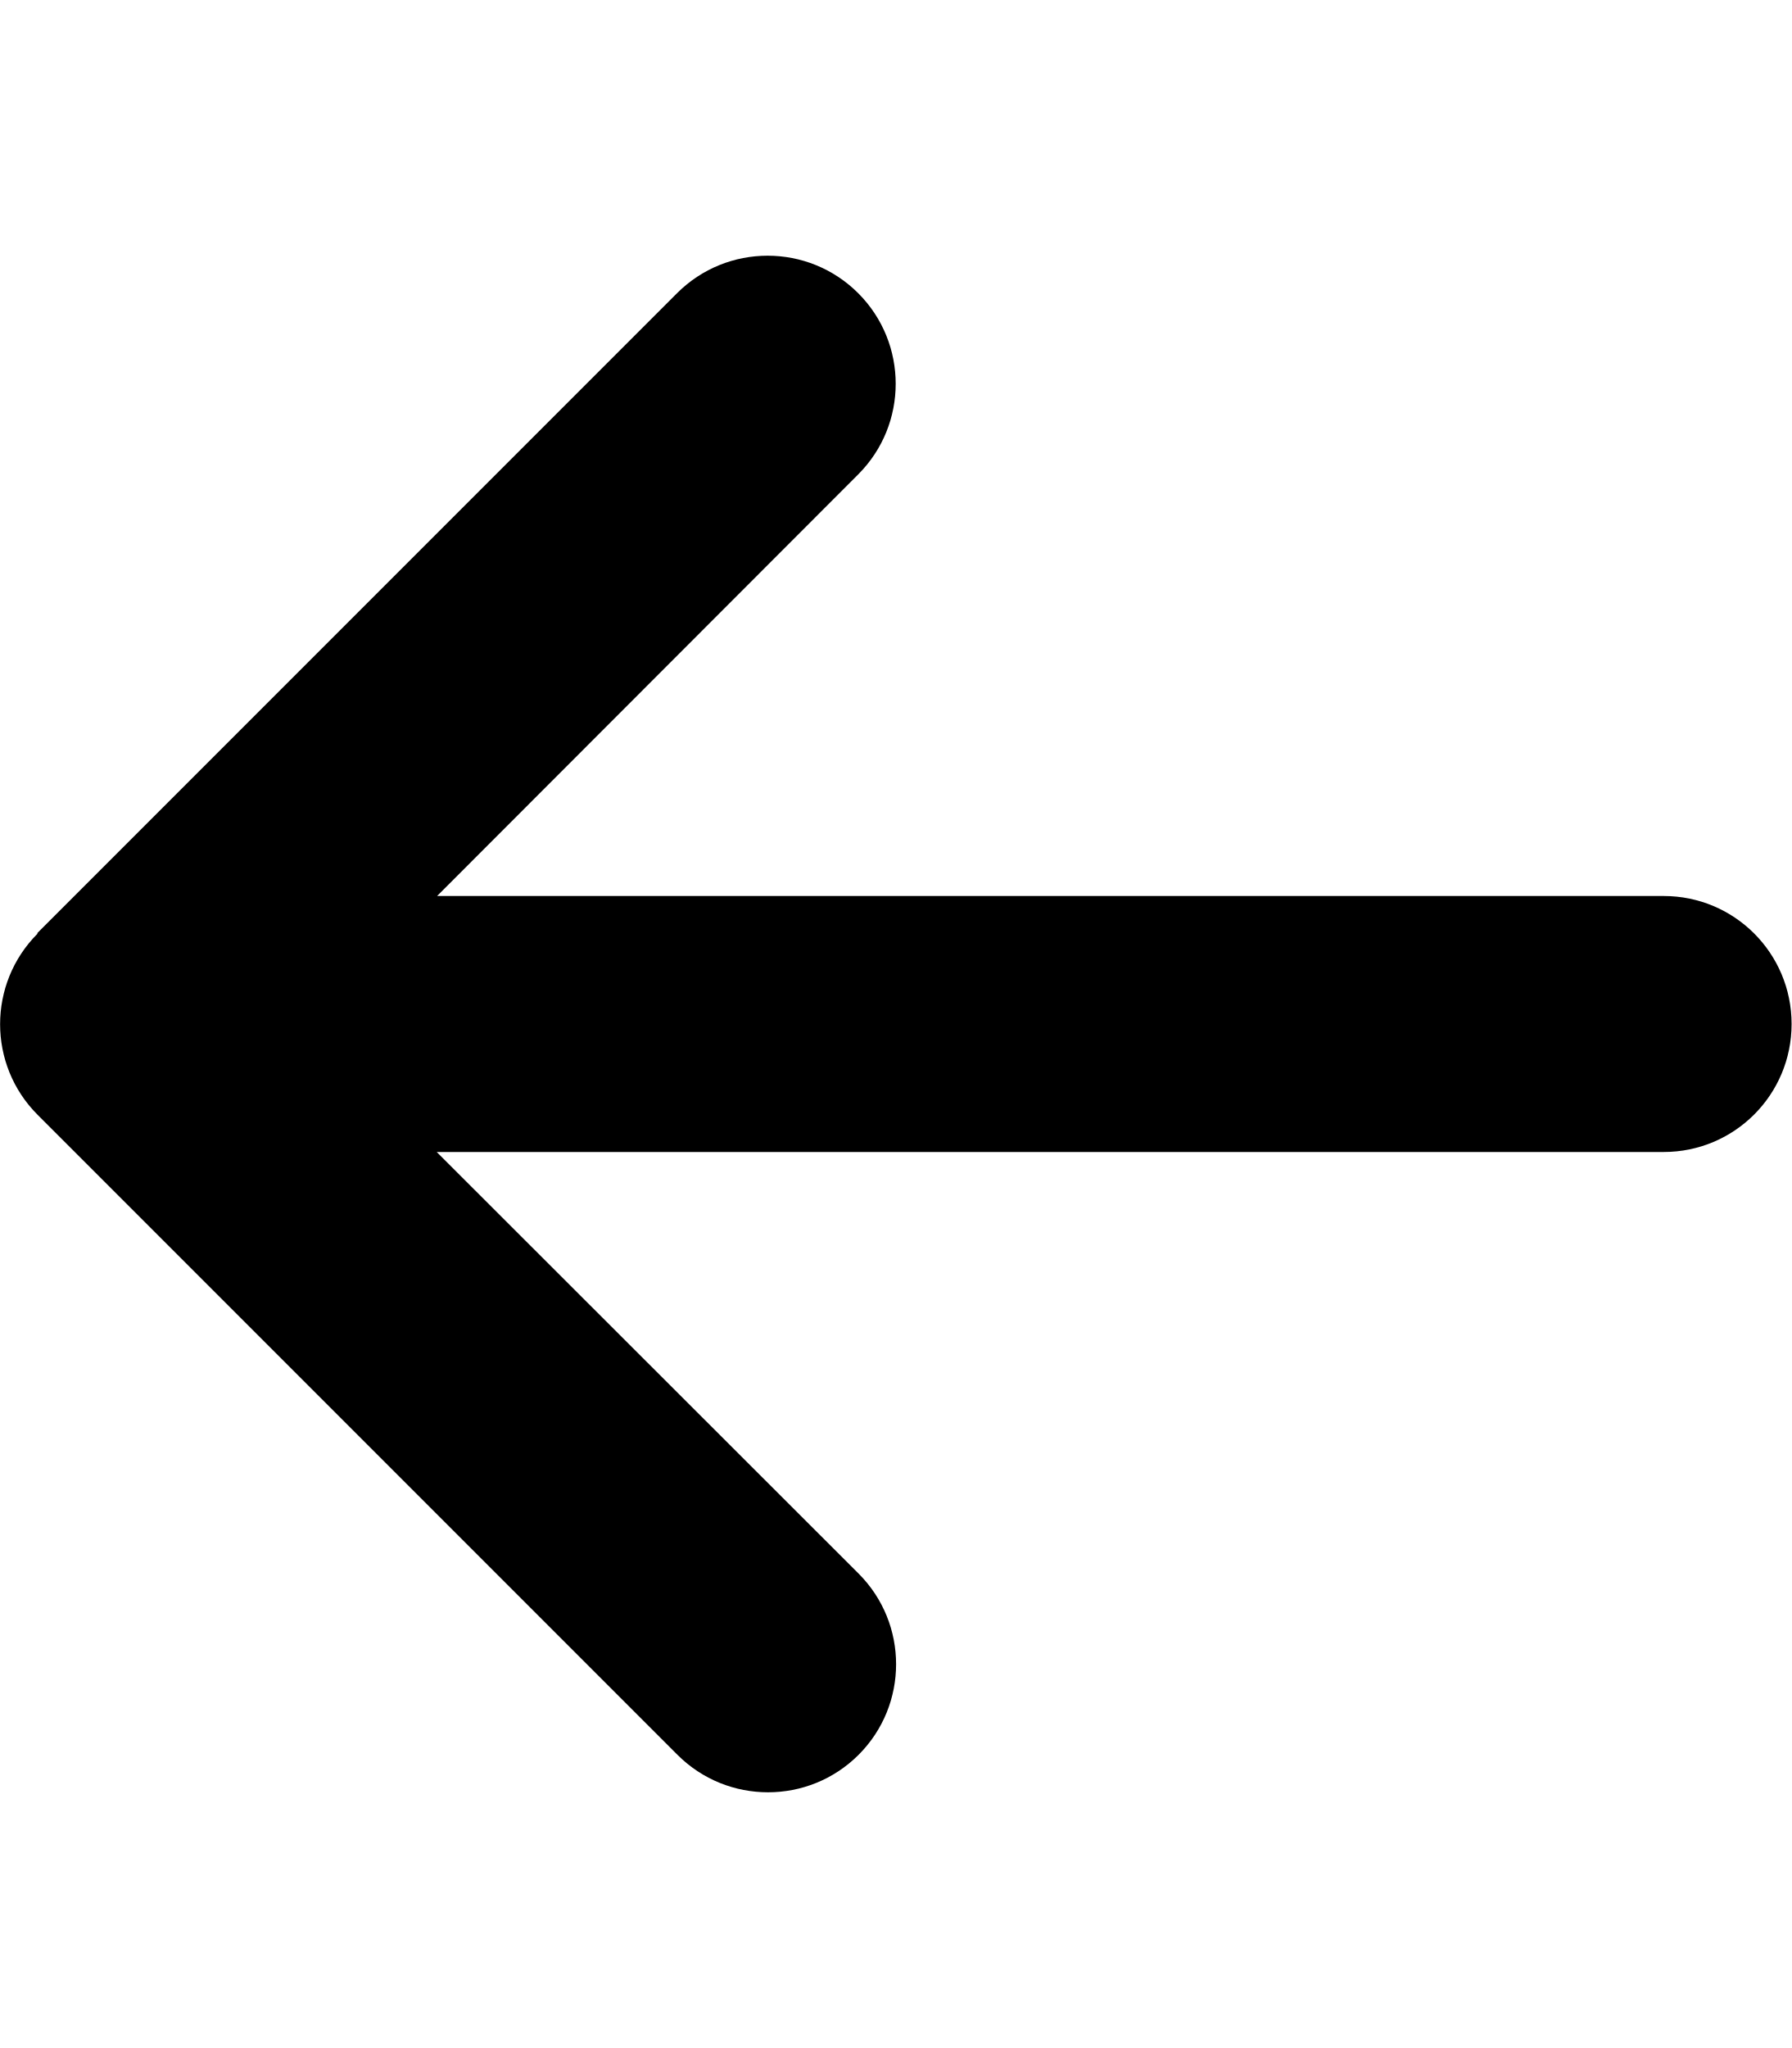
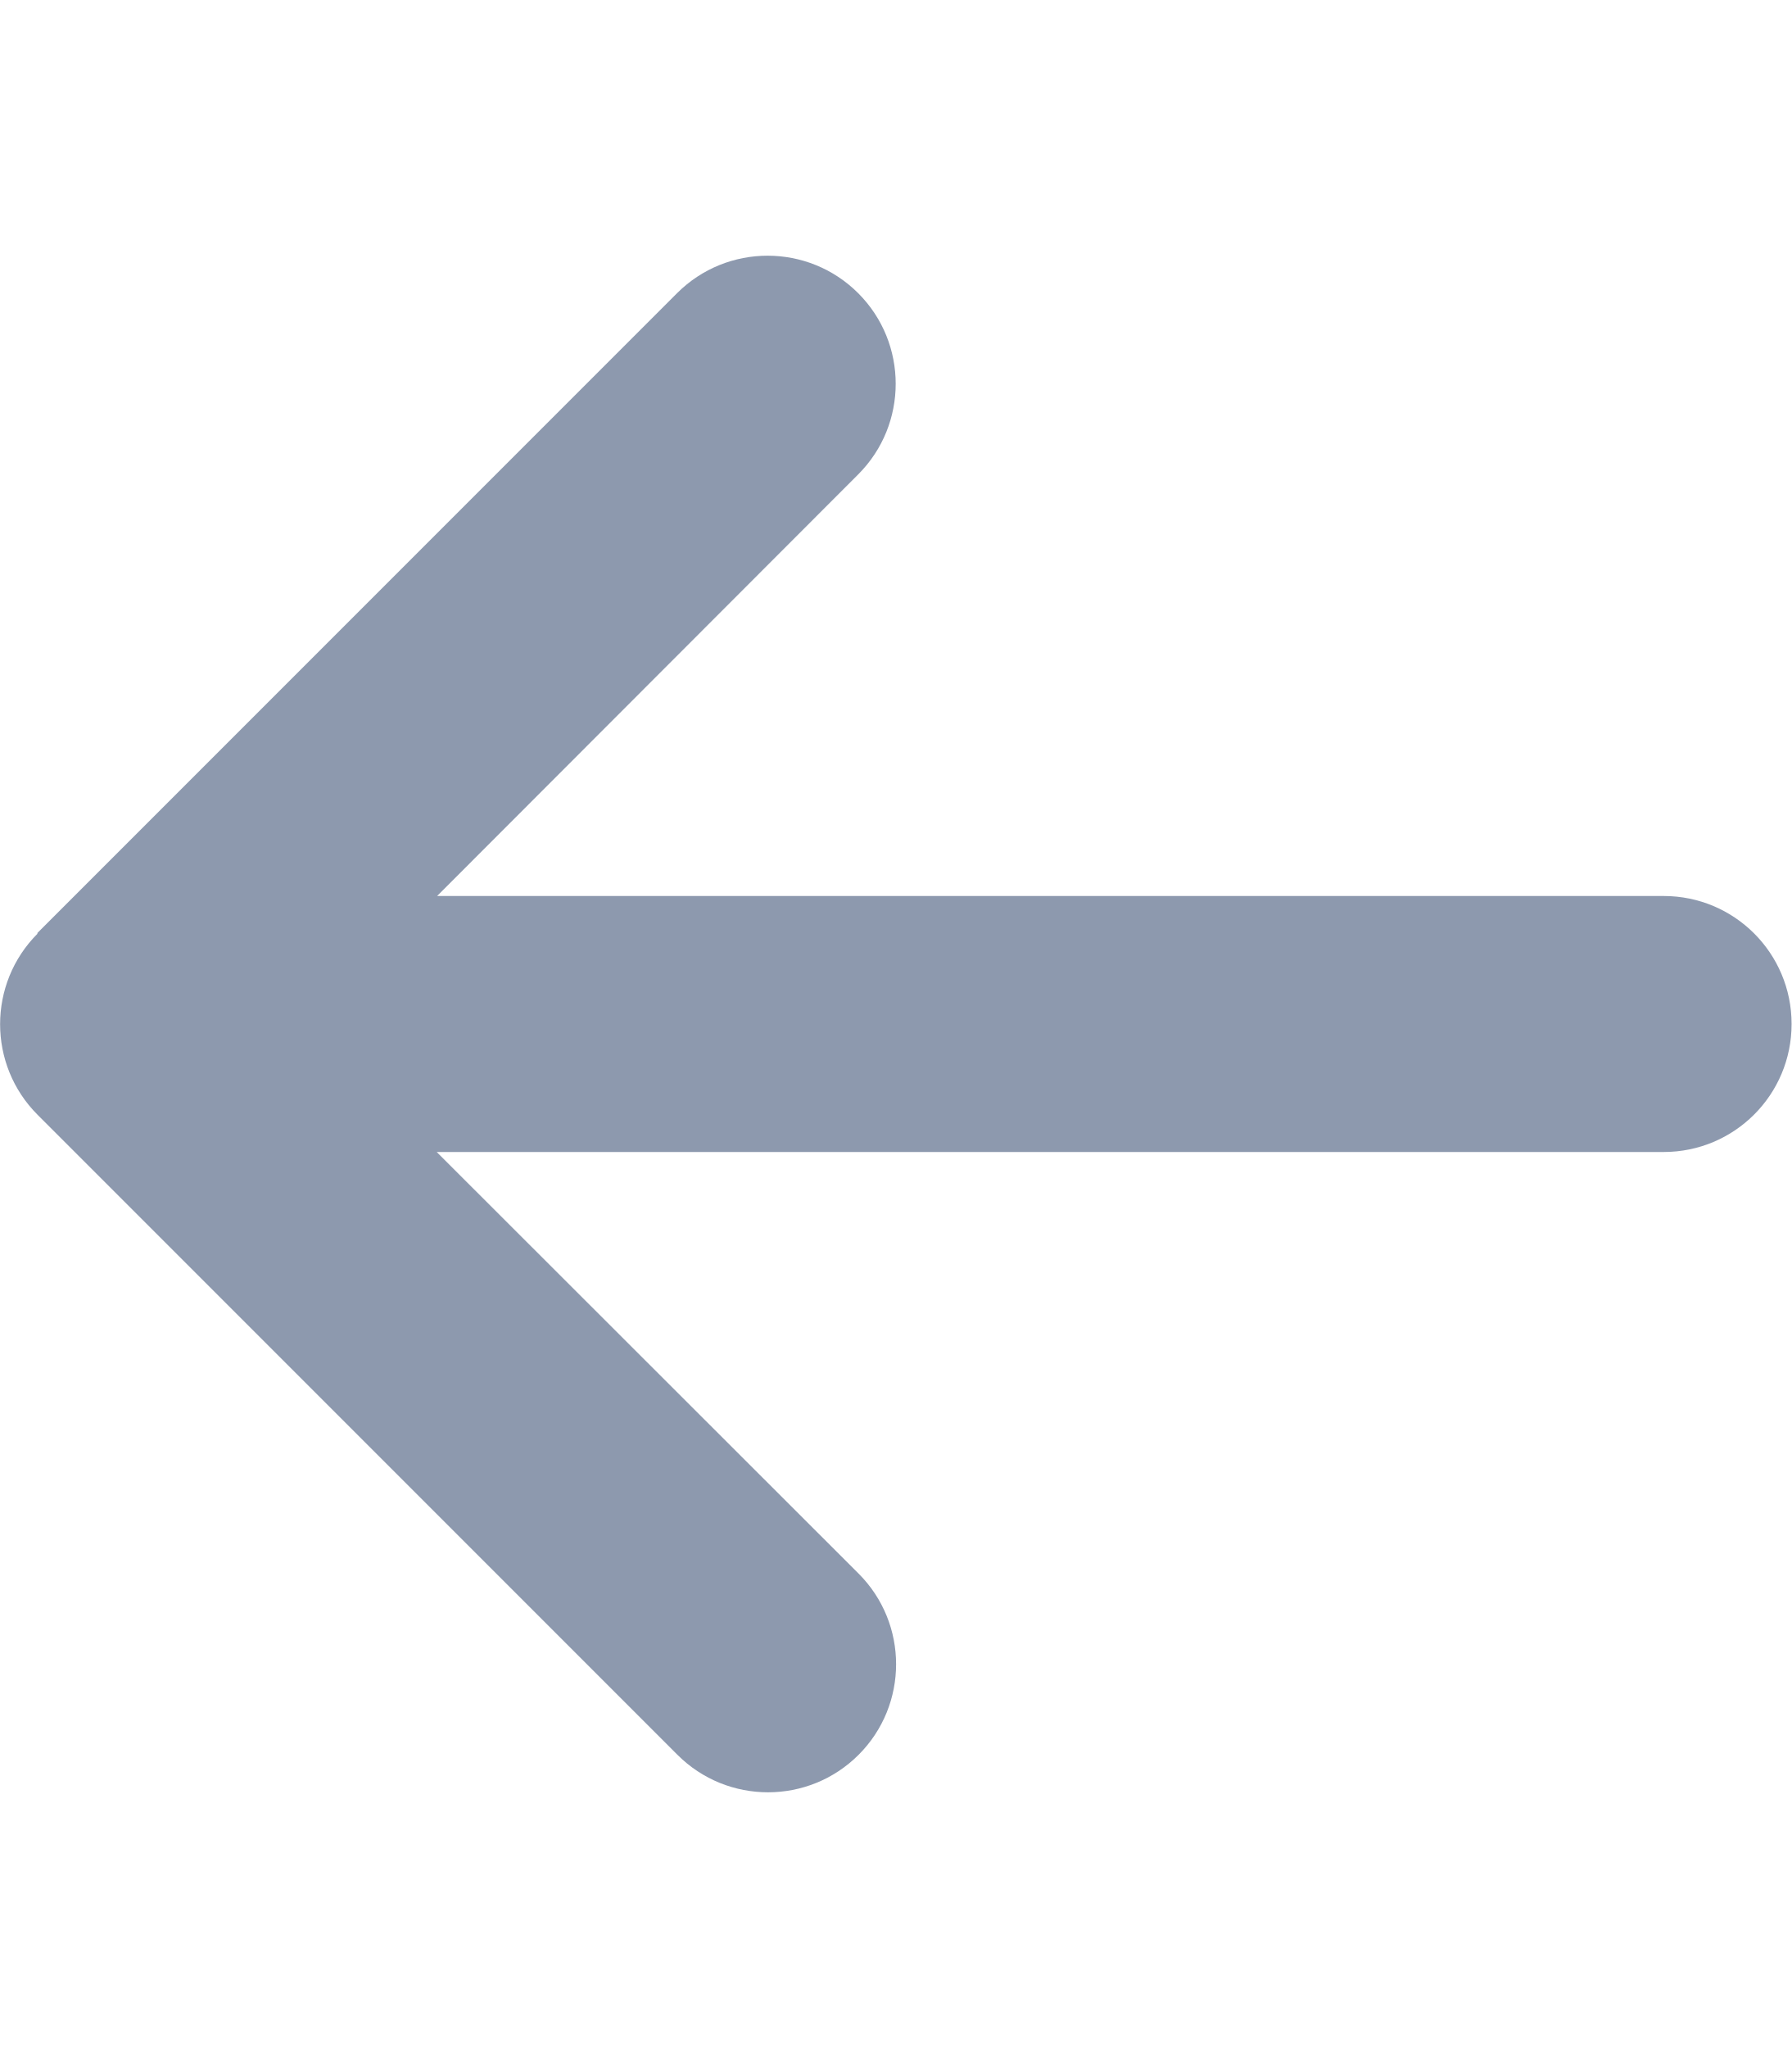
- <svg xmlns="http://www.w3.org/2000/svg" height="1em" viewBox="0 0 448 512">
+ <svg xmlns="http://www.w3.org/2000/svg" fill="#8d99ae" height="1em" viewBox="0 0 448 512">
  <path d="M9.4 233.4c-12.5 12.5-12.5 32.8 0 45.3l160 160c12.5 12.5 32.8 12.5 45.3 0s12.5-32.8 0-45.3L109.2 288 416 288c17.7 0 32-14.3 32-32s-14.3-32-32-32l-306.7 0L214.6 118.6c12.5-12.5 12.5-32.8 0-45.3s-32.8-12.5-45.3 0l-160 160z" />
</svg>
